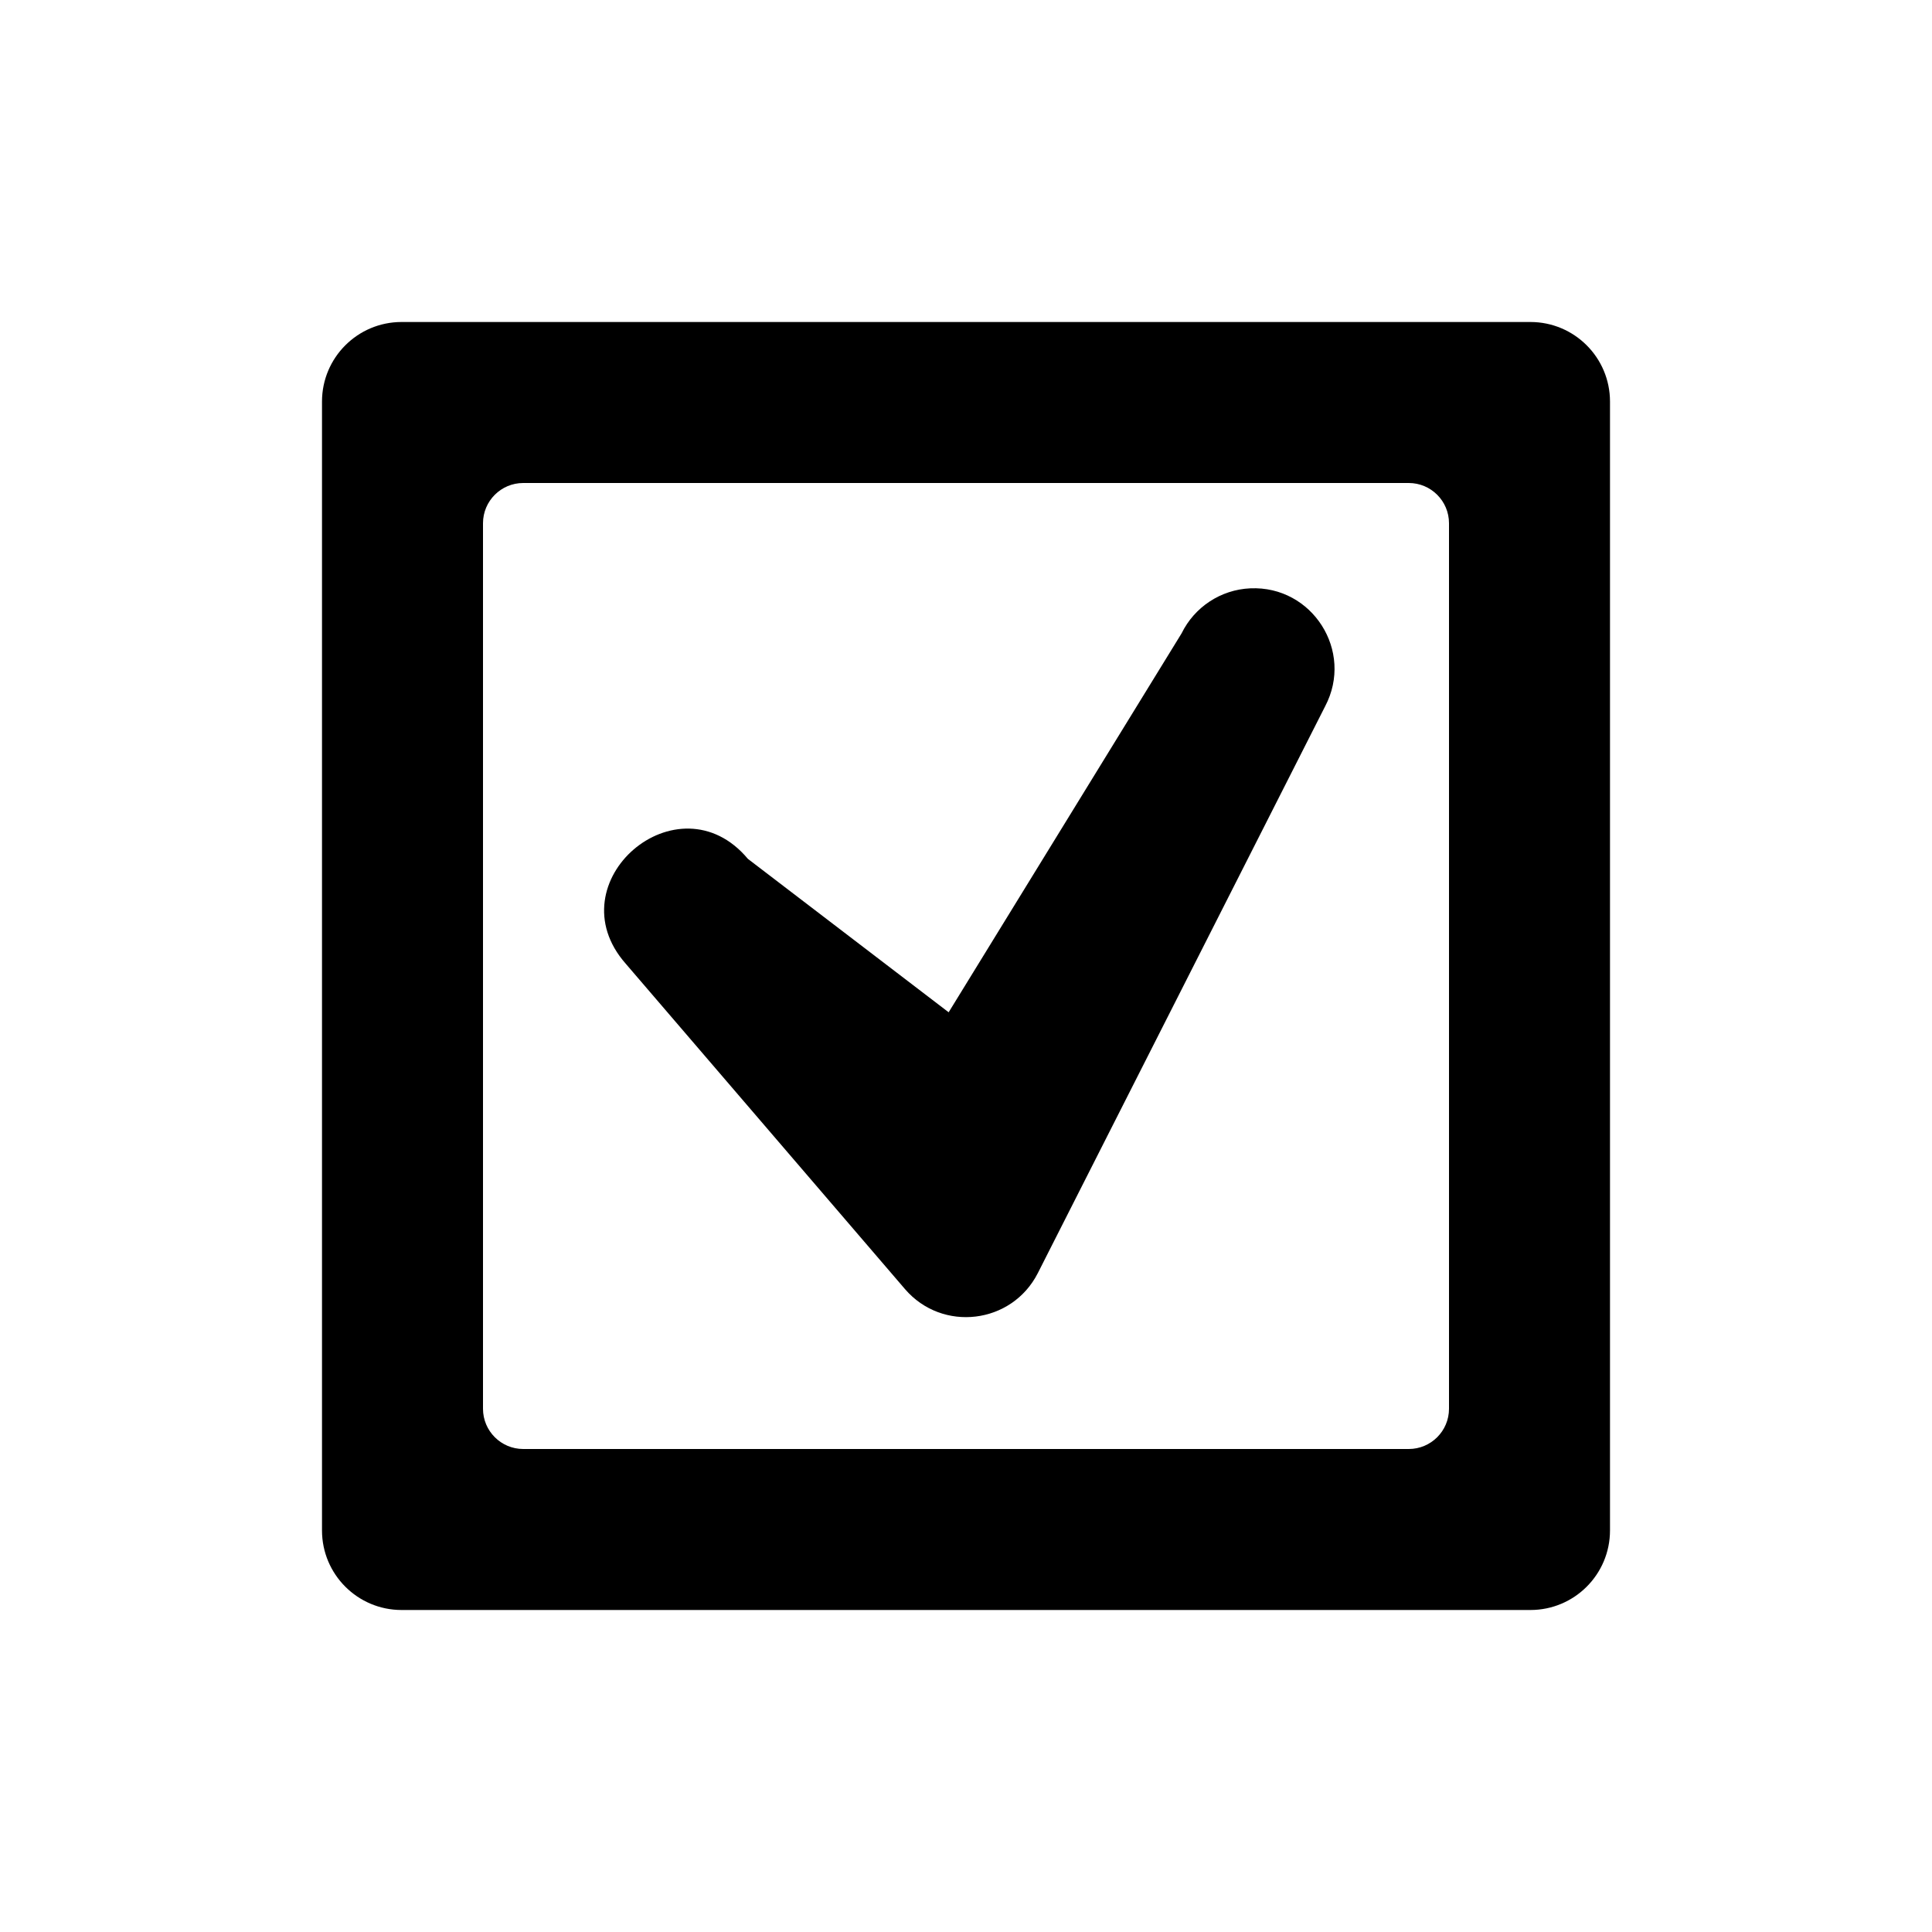
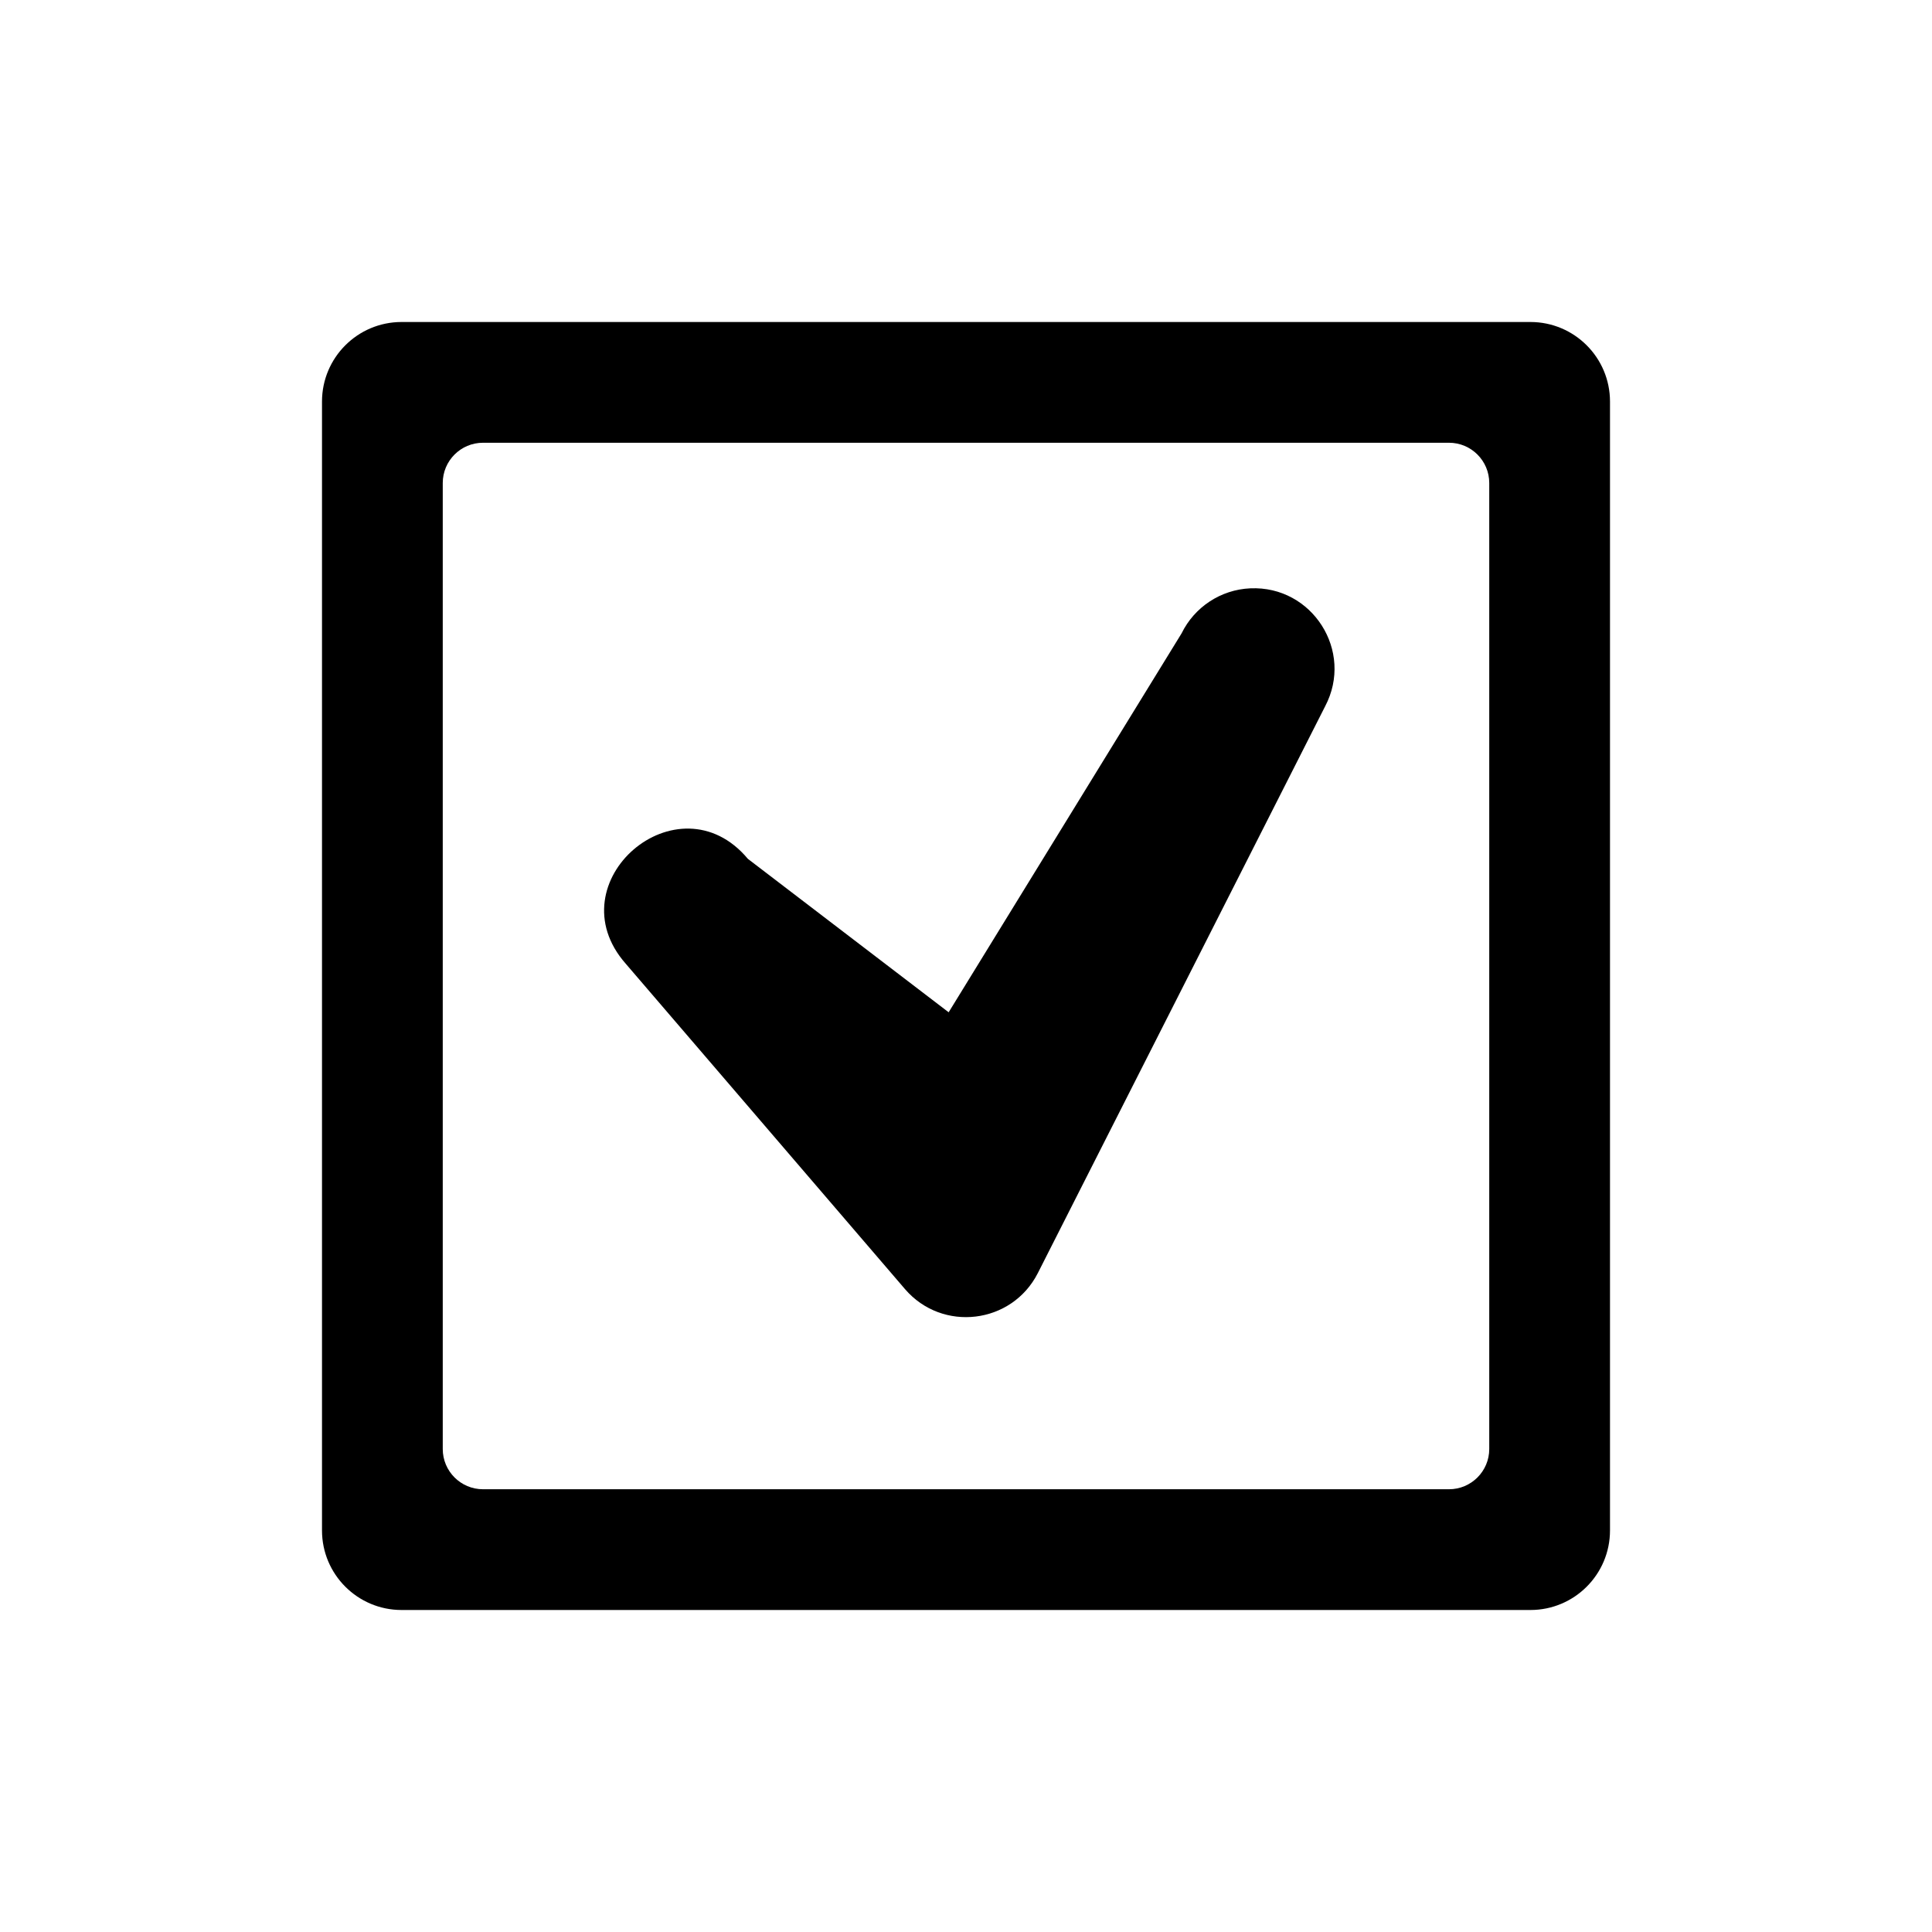
<svg xmlns="http://www.w3.org/2000/svg" width="48" height="48" id="svg5148" version="1.1" viewBox="0 0 48 48">
  <defs id="defs5150" />
  <g id="layer1">
-     <path style="color:#000000;font-style:normal;font-variant:normal;font-weight:normal;font-stretch:normal;font-size:medium;line-height:normal;font-family:sans-serif;text-indent:0;text-align:start;text-decoration:none;text-decoration-line:none;text-decoration-style:solid;text-decoration-color:#000000;letter-spacing:normal;word-spacing:normal;text-transform:none;direction:ltr;block-progression:tb;writing-mode:lr-tb;baseline-shift:baseline;text-anchor:start;white-space:normal;clip-rule:nonzero;display:inline;overflow:visible;visibility:visible;opacity:1;isolation:auto;mix-blend-mode:normal;color-interpolation:sRGB;color-interpolation-filters:linearRGB;solid-color:#000000;solid-opacity:1;fill:#000000;fill-opacity:1;fill-rule:nonzero;stroke:none;stroke-width:3.951;stroke-linecap:round;stroke-linejoin:round;stroke-miterlimit:4;stroke-dasharray:none;stroke-dashoffset:0;stroke-opacity:1;marker:none;color-rendering:auto;image-rendering:auto;shape-rendering:auto;text-rendering:auto;enable-background:accumulate" d="M 9.977 8 C 8.885 8 8 8.885 8 9.977 L 8 38.023 C 8 39.115 8.885 40 9.977 40 L 38.023 40 C 39.115 40 40 39.115 40 38.023 L 40 9.977 C 40 8.885 39.115 8 38.023 8 L 9.977 8 z M 13 12 L 35 12 A 1 1 0 0 1 36 13 L 36 35 A 1 1 0 0 1 35 36 L 13 36 A 1 1 0 0 1 12 35 L 12 13 A 1 1 0 0 1 13 12 z " id="rect4182" />
+     <path style="color:#000000;font-style:normal;font-variant:normal;font-weight:normal;font-stretch:normal;font-size:medium;line-height:normal;font-family:sans-serif;text-indent:0;text-align:start;text-decoration:none;text-decoration-line:none;text-decoration-style:solid;text-decoration-color:#000000;letter-spacing:normal;word-spacing:normal;text-transform:none;direction:ltr;block-progression:tb;writing-mode:lr-tb;baseline-shift:baseline;text-anchor:start;white-space:normal;clip-rule:nonzero;display:inline;overflow:visible;visibility:visible;opacity:1;isolation:auto;mix-blend-mode:normal;color-interpolation:sRGB;color-interpolation-filters:linearRGB;solid-color:#000000;solid-opacity:1;fill:#000000;fill-opacity:1;fill-rule:nonzero;stroke:none;stroke-width:3.951;stroke-linecap:round;stroke-linejoin:round;stroke-miterlimit:4;stroke-dasharray:none;stroke-dashoffset:0;stroke-opacity:1;marker:none;color-rendering:auto;image-rendering:auto;shape-rendering:auto;text-rendering:auto;enable-background:accumulate" d="M 9.977,8 C 8.885,8 8,8.885 8,9.977 L 8,38.023 C 8,39.115 8.885,40 9.977,40 L 38.023,40 C 39.115,40 40,39.115 40,38.023 L 40,9.977 C 40,8.885 39.115,8 38.023,8 Z M 12,11 36,11 c 0.552,5.5e-5 1,0.448 1,1 l 0,24 c -5.5e-5,0.552 -0.448,1 -1,1 l -24,0 c -0.552,-5.5e-5 -1,-0.448 -1,-1 l 0,-24 c 5.5e-5,-0.552 0.448,-1 1,-1 z" id="rect4182" />
    <path style="color:#000000;font-style:normal;font-variant:normal;font-weight:normal;font-stretch:normal;font-size:medium;line-height:normal;font-family:sans-serif;text-indent:0;text-align:start;text-decoration:none;text-decoration-line:none;text-decoration-style:solid;text-decoration-color:#000000;letter-spacing:normal;word-spacing:normal;text-transform:none;direction:ltr;block-progression:tb;writing-mode:lr-tb;baseline-shift:baseline;text-anchor:start;white-space:normal;clip-rule:nonzero;display:inline;overflow:visible;visibility:visible;opacity:1;isolation:auto;mix-blend-mode:normal;color-interpolation:sRGB;color-interpolation-filters:linearRGB;solid-color:#000000;solid-opacity:1;fill:#000000;fill-opacity:1;fill-rule:evenodd;stroke:none;stroke-width:4;stroke-linecap:round;stroke-linejoin:round;stroke-miterlimit:4;stroke-dasharray:none;stroke-dashoffset:0;stroke-opacity:1;color-rendering:auto;image-rendering:auto;shape-rendering:auto;text-rendering:auto;enable-background:accumulate" d="m 31.061,14.617 c -0.73,0.033 -1.384,0.463 -1.705,1.119 l -5.787,9.414 -4.988,-3.812 c -1.733,-2.071 -4.82,0.579 -3.035,2.605 l 6.938,8.084 c 0.928,1.08 2.656,0.872 3.301,-0.398 l 7.139,-14.084 c 0.718,-1.367 -0.319,-2.997 -1.861,-2.928 z" id="path4219" />
  </g>
</svg>
